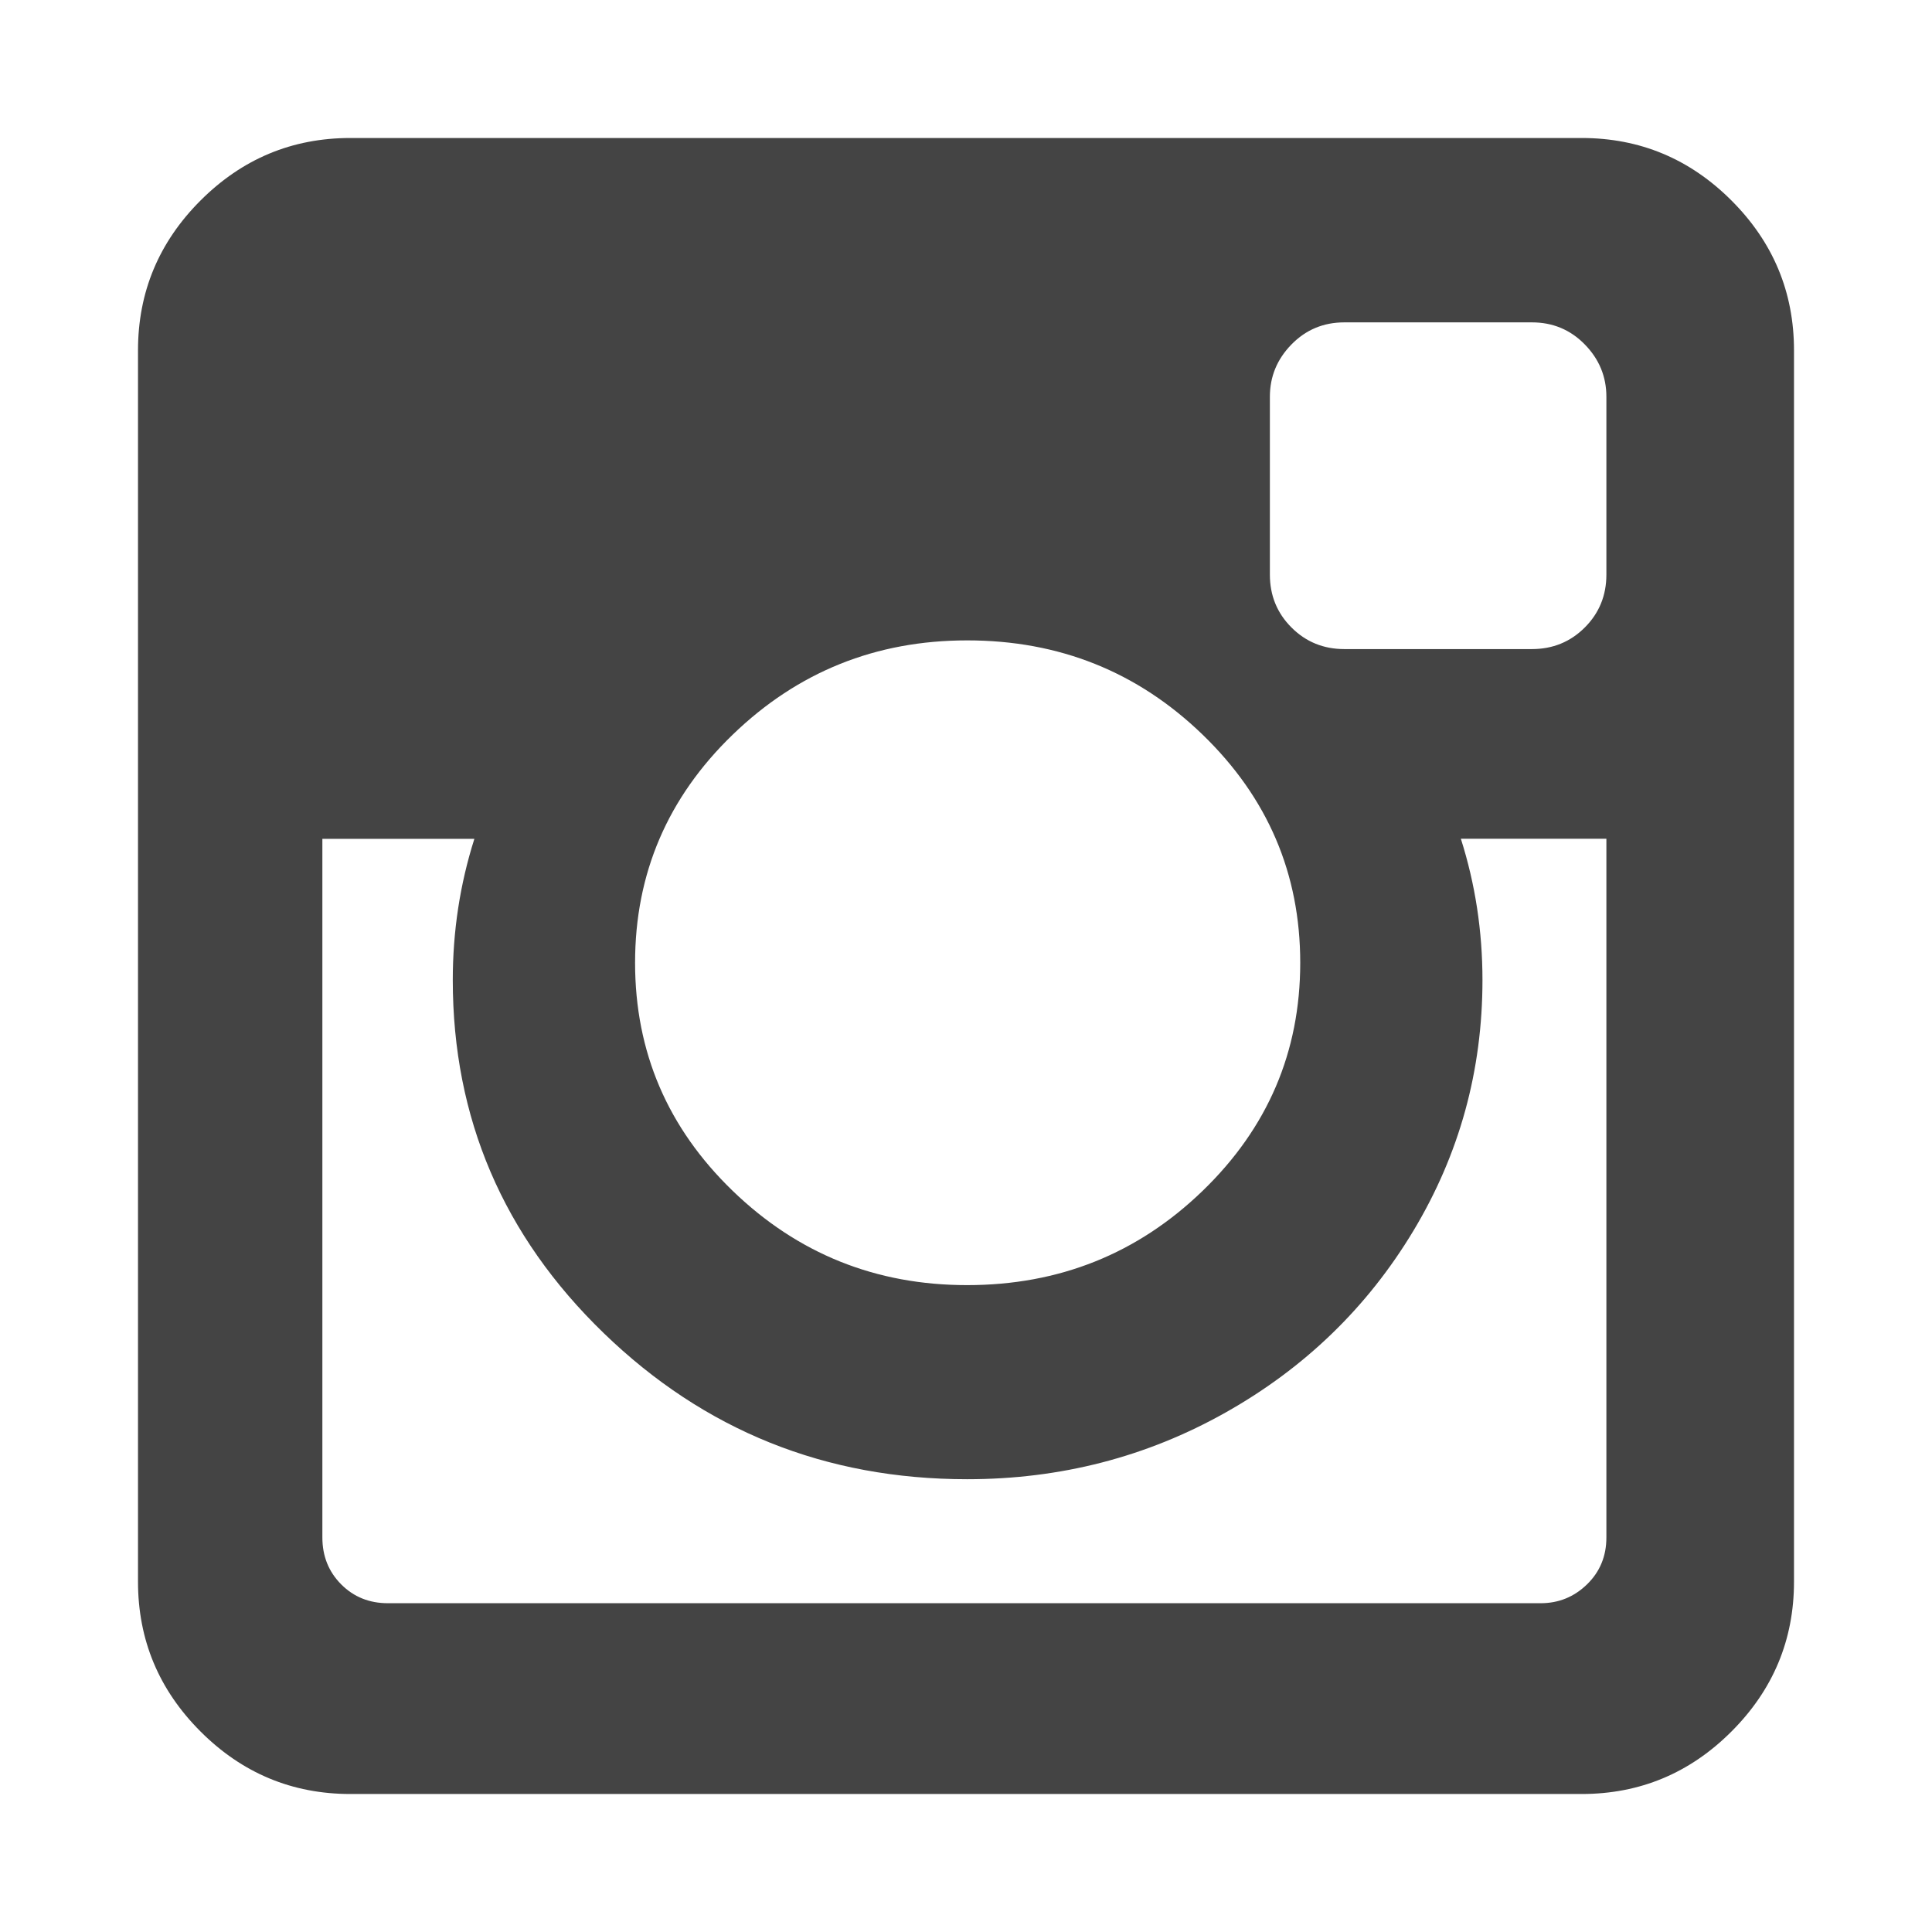
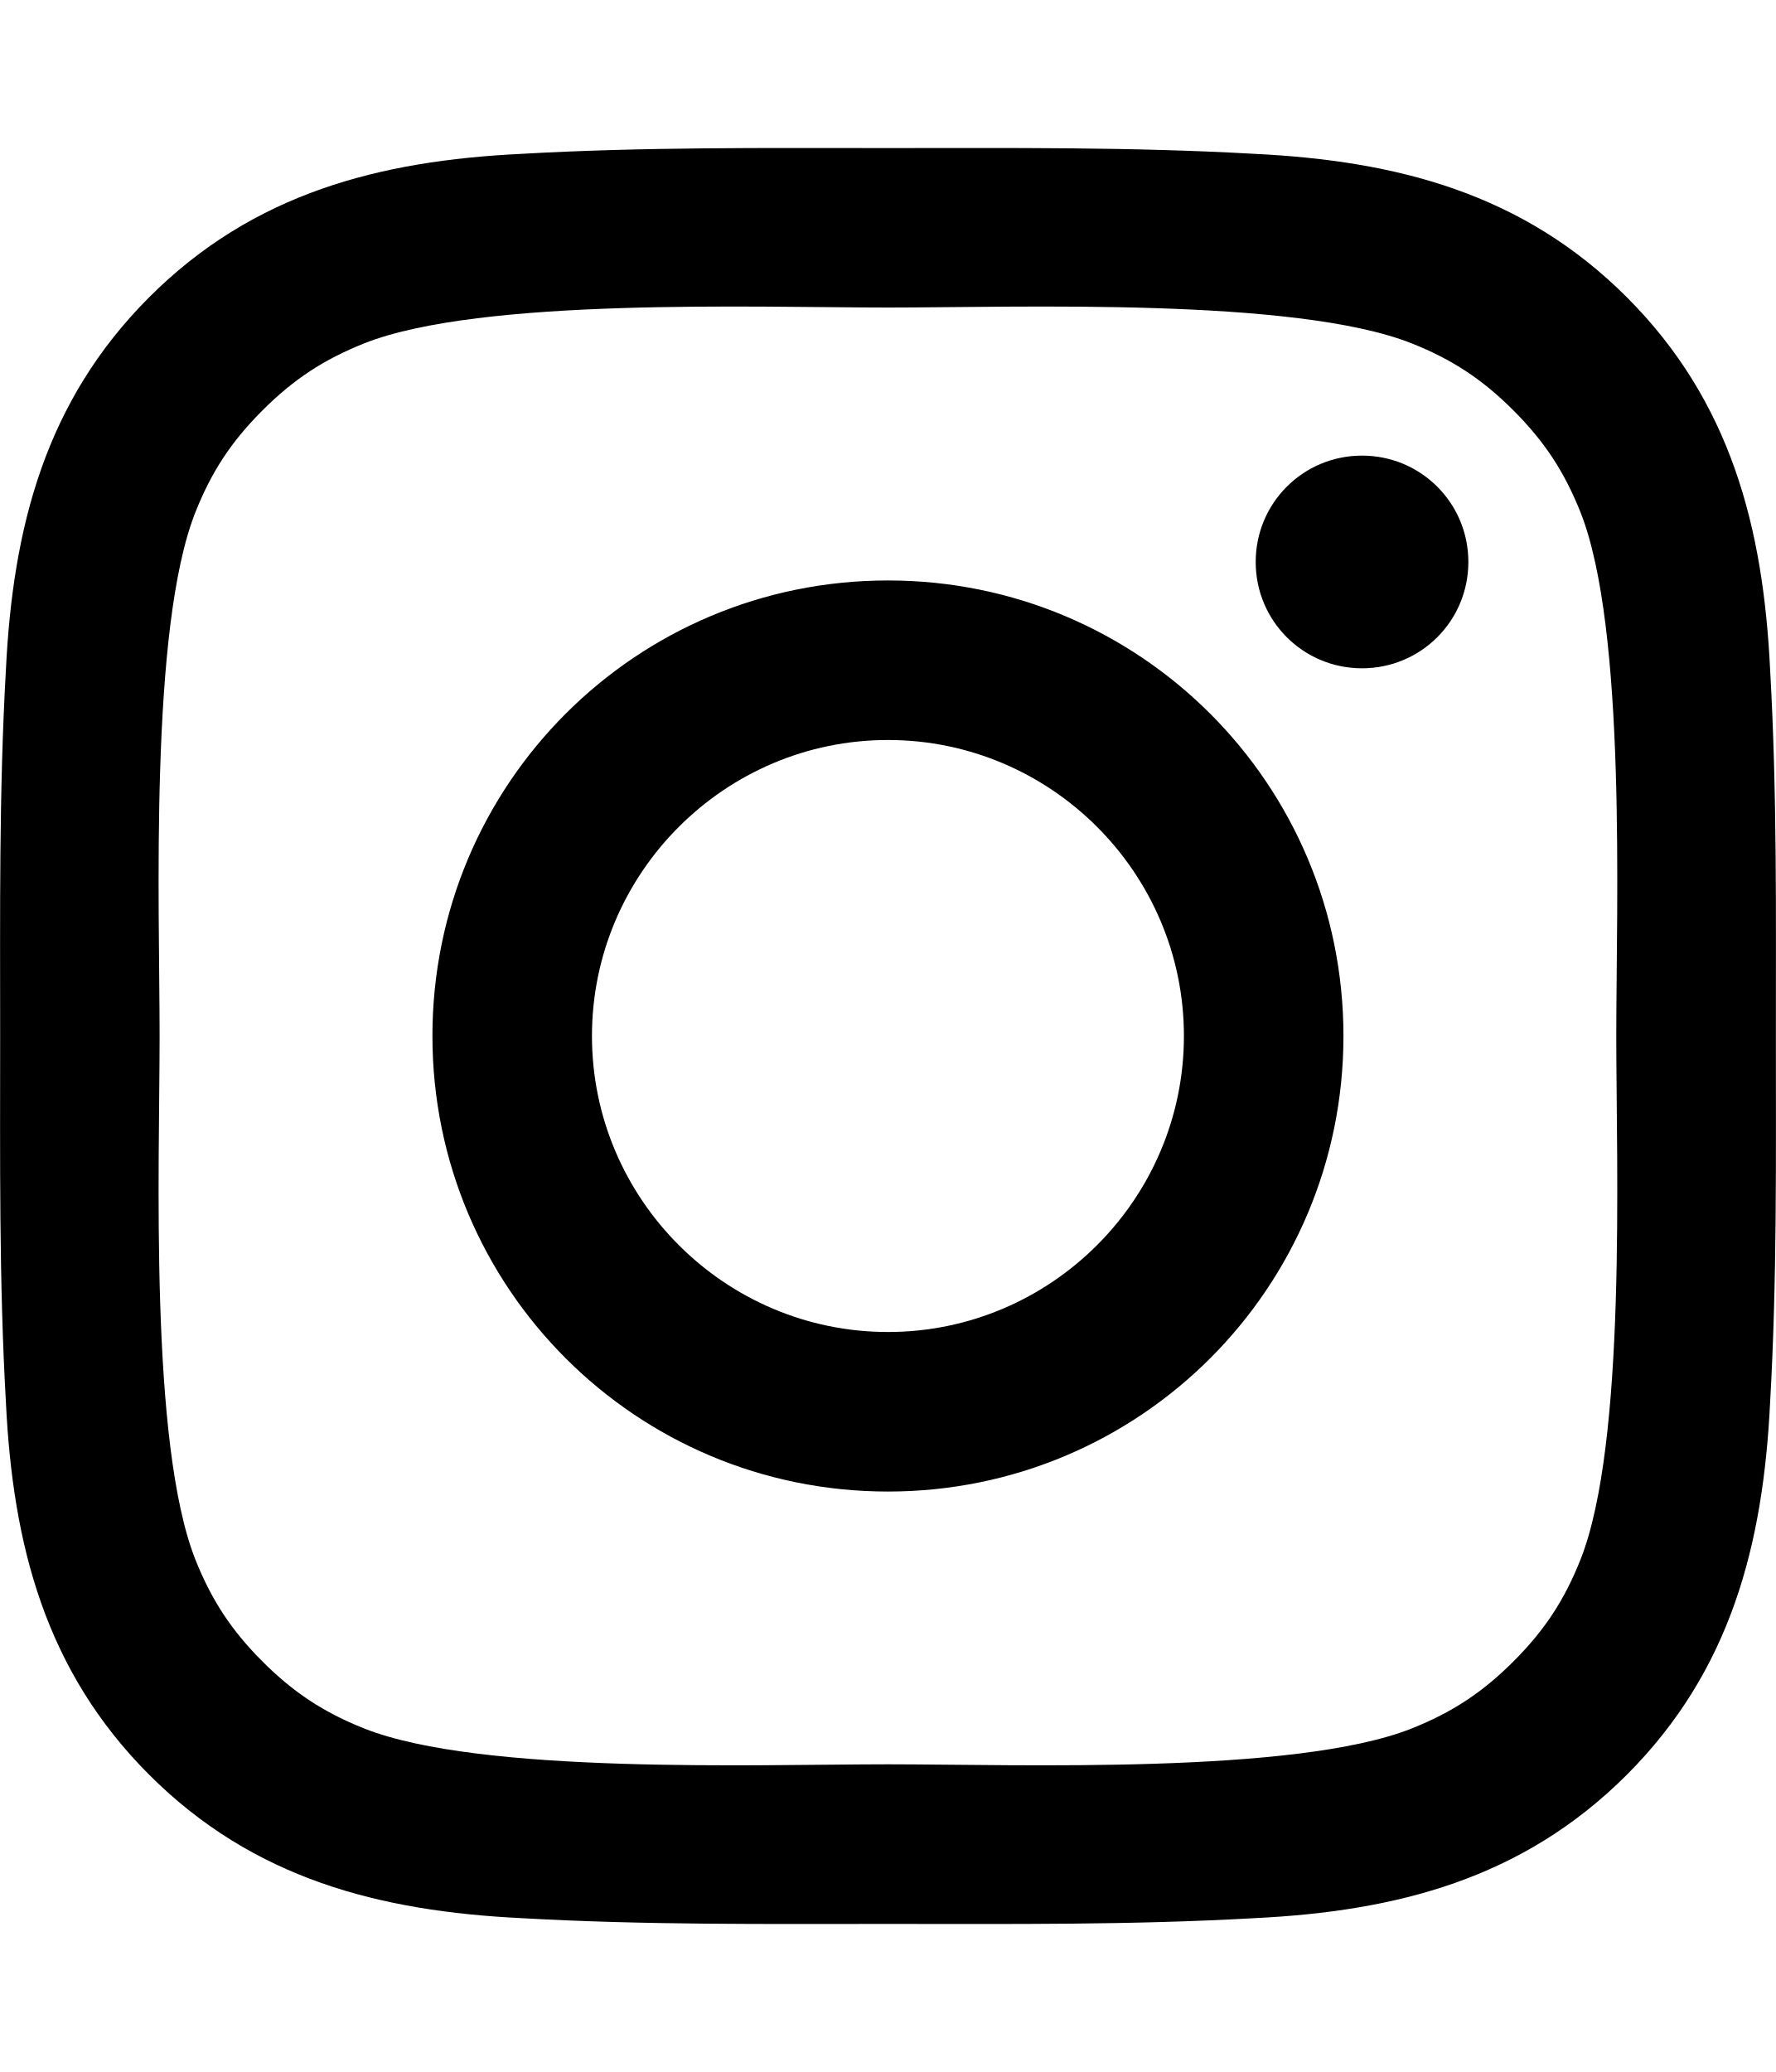
- <svg xmlns="http://www.w3.org/2000/svg" version="1.1" width="24" height="24" viewBox="0 0 24 28">
-   <path fill="#444444" d="M21.281 22.281v-10.125h-2.109q0.313 0.984 0.313 2.047 0 1.969-1 3.633t-2.719 2.633-3.75 0.969q-3.078 0-5.266-2.117t-2.188-5.117q0-1.062 0.313-2.047h-2.203v10.125q0 0.406 0.273 0.68t0.68 0.273h16.703q0.391 0 0.672-0.273t0.281-0.68zM16.844 13.953q0-1.937-1.414-3.305t-3.414-1.367q-1.984 0-3.398 1.367t-1.414 3.305 1.414 3.305 3.398 1.367q2 0 3.414-1.367t1.414-3.305zM21.281 8.328v-2.578q0-0.438-0.313-0.758t-0.766-0.32h-2.719q-0.453 0-0.766 0.32t-0.313 0.758v2.578q0 0.453 0.313 0.766t0.766 0.313h2.719q0.453 0 0.766-0.313t0.313-0.766zM24 5.078v17.844q0 1.266-0.906 2.172t-2.172 0.906h-17.844q-1.266 0-2.172-0.906t-0.906-2.172v-17.844q0-1.266 0.906-2.172t2.172-0.906h17.844q1.266 0 2.172 0.906t0.906 2.172z" />
+ <svg xmlns="http://www.w3.org/2000/svg" version="1.1" width="24" height="28" viewBox="0 0 24 28">
+   <path d="M16 14c0-2.203-1.797-4-4-4s-4 1.797-4 4 1.797 4 4 4 4-1.797 4-4zM18.156 14c0 3.406-2.75 6.156-6.156 6.156s-6.156-2.75-6.156-6.156 2.75-6.156 6.156-6.156 6.156 2.75 6.156 6.156zM19.844 7.594c0 0.797-0.641 1.437-1.437 1.437s-1.437-0.641-1.437-1.437 0.641-1.437 1.437-1.437 1.437 0.641 1.437 1.437zM12 4.156c-1.75 0-5.5-0.141-7.078 0.484-0.547 0.219-0.953 0.484-1.375 0.906s-0.688 0.828-0.906 1.375c-0.625 1.578-0.484 5.328-0.484 7.078s-0.141 5.5 0.484 7.078c0.219 0.547 0.484 0.953 0.906 1.375s0.828 0.688 1.375 0.906c1.578 0.625 5.328 0.484 7.078 0.484s5.5 0.141 7.078-0.484c0.547-0.219 0.953-0.484 1.375-0.906s0.688-0.828 0.906-1.375c0.625-1.578 0.484-5.328 0.484-7.078s0.141-5.5-0.484-7.078c-0.219-0.547-0.484-0.953-0.906-1.375s-0.828-0.688-1.375-0.906c-1.578-0.625-5.328-0.484-7.078-0.484zM24 14c0 1.656 0.016 3.297-0.078 4.953-0.094 1.922-0.531 3.625-1.937 5.031s-3.109 1.844-5.031 1.937c-1.656 0.094-3.297 0.078-4.953 0.078s-3.297 0.016-4.953-0.078c-1.922-0.094-3.625-0.531-5.031-1.937s-1.844-3.109-1.937-5.031c-0.094-1.656-0.078-3.297-0.078-4.953s-0.016-3.297 0.078-4.953c0.094-1.922 0.531-3.625 1.937-5.031s3.109-1.844 5.031-1.937c1.656-0.094 3.297-0.078 4.953-0.078s3.297-0.016 4.953 0.078c1.922 0.094 3.625 0.531 5.031 1.937s1.844 3.109 1.937 5.031c0.094 1.656 0.078 3.297 0.078 4.953z" />
</svg>
